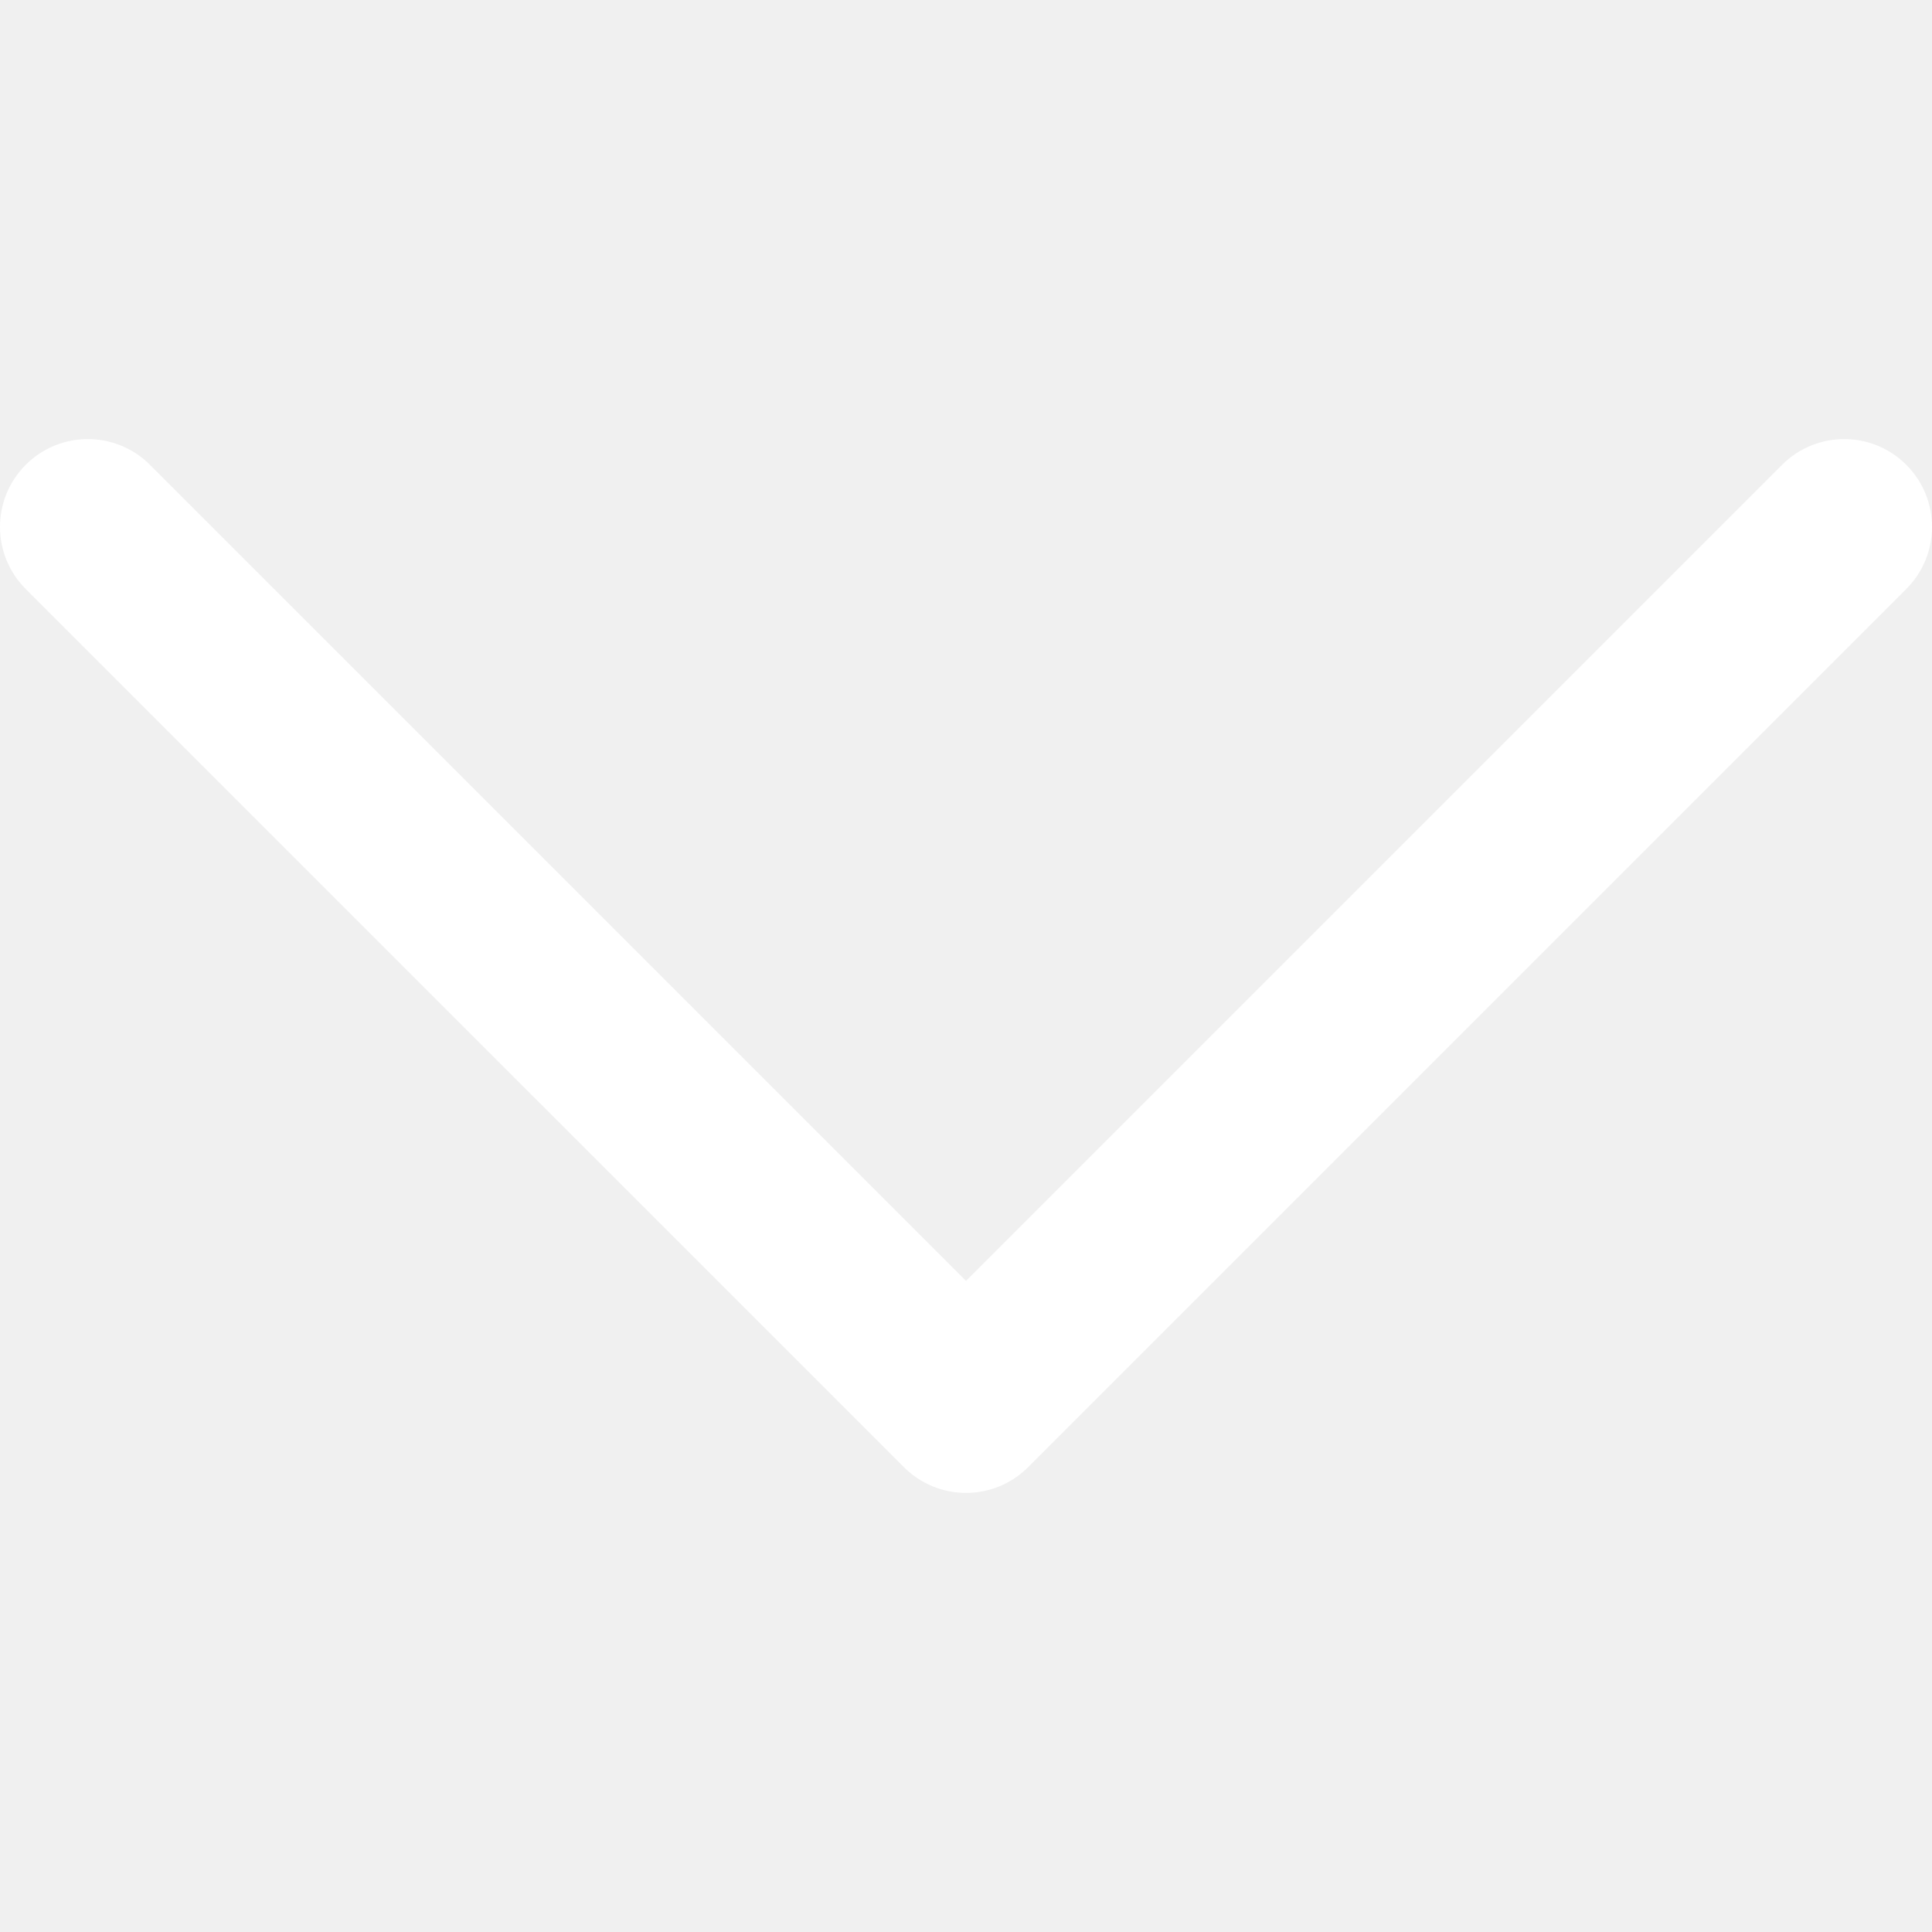
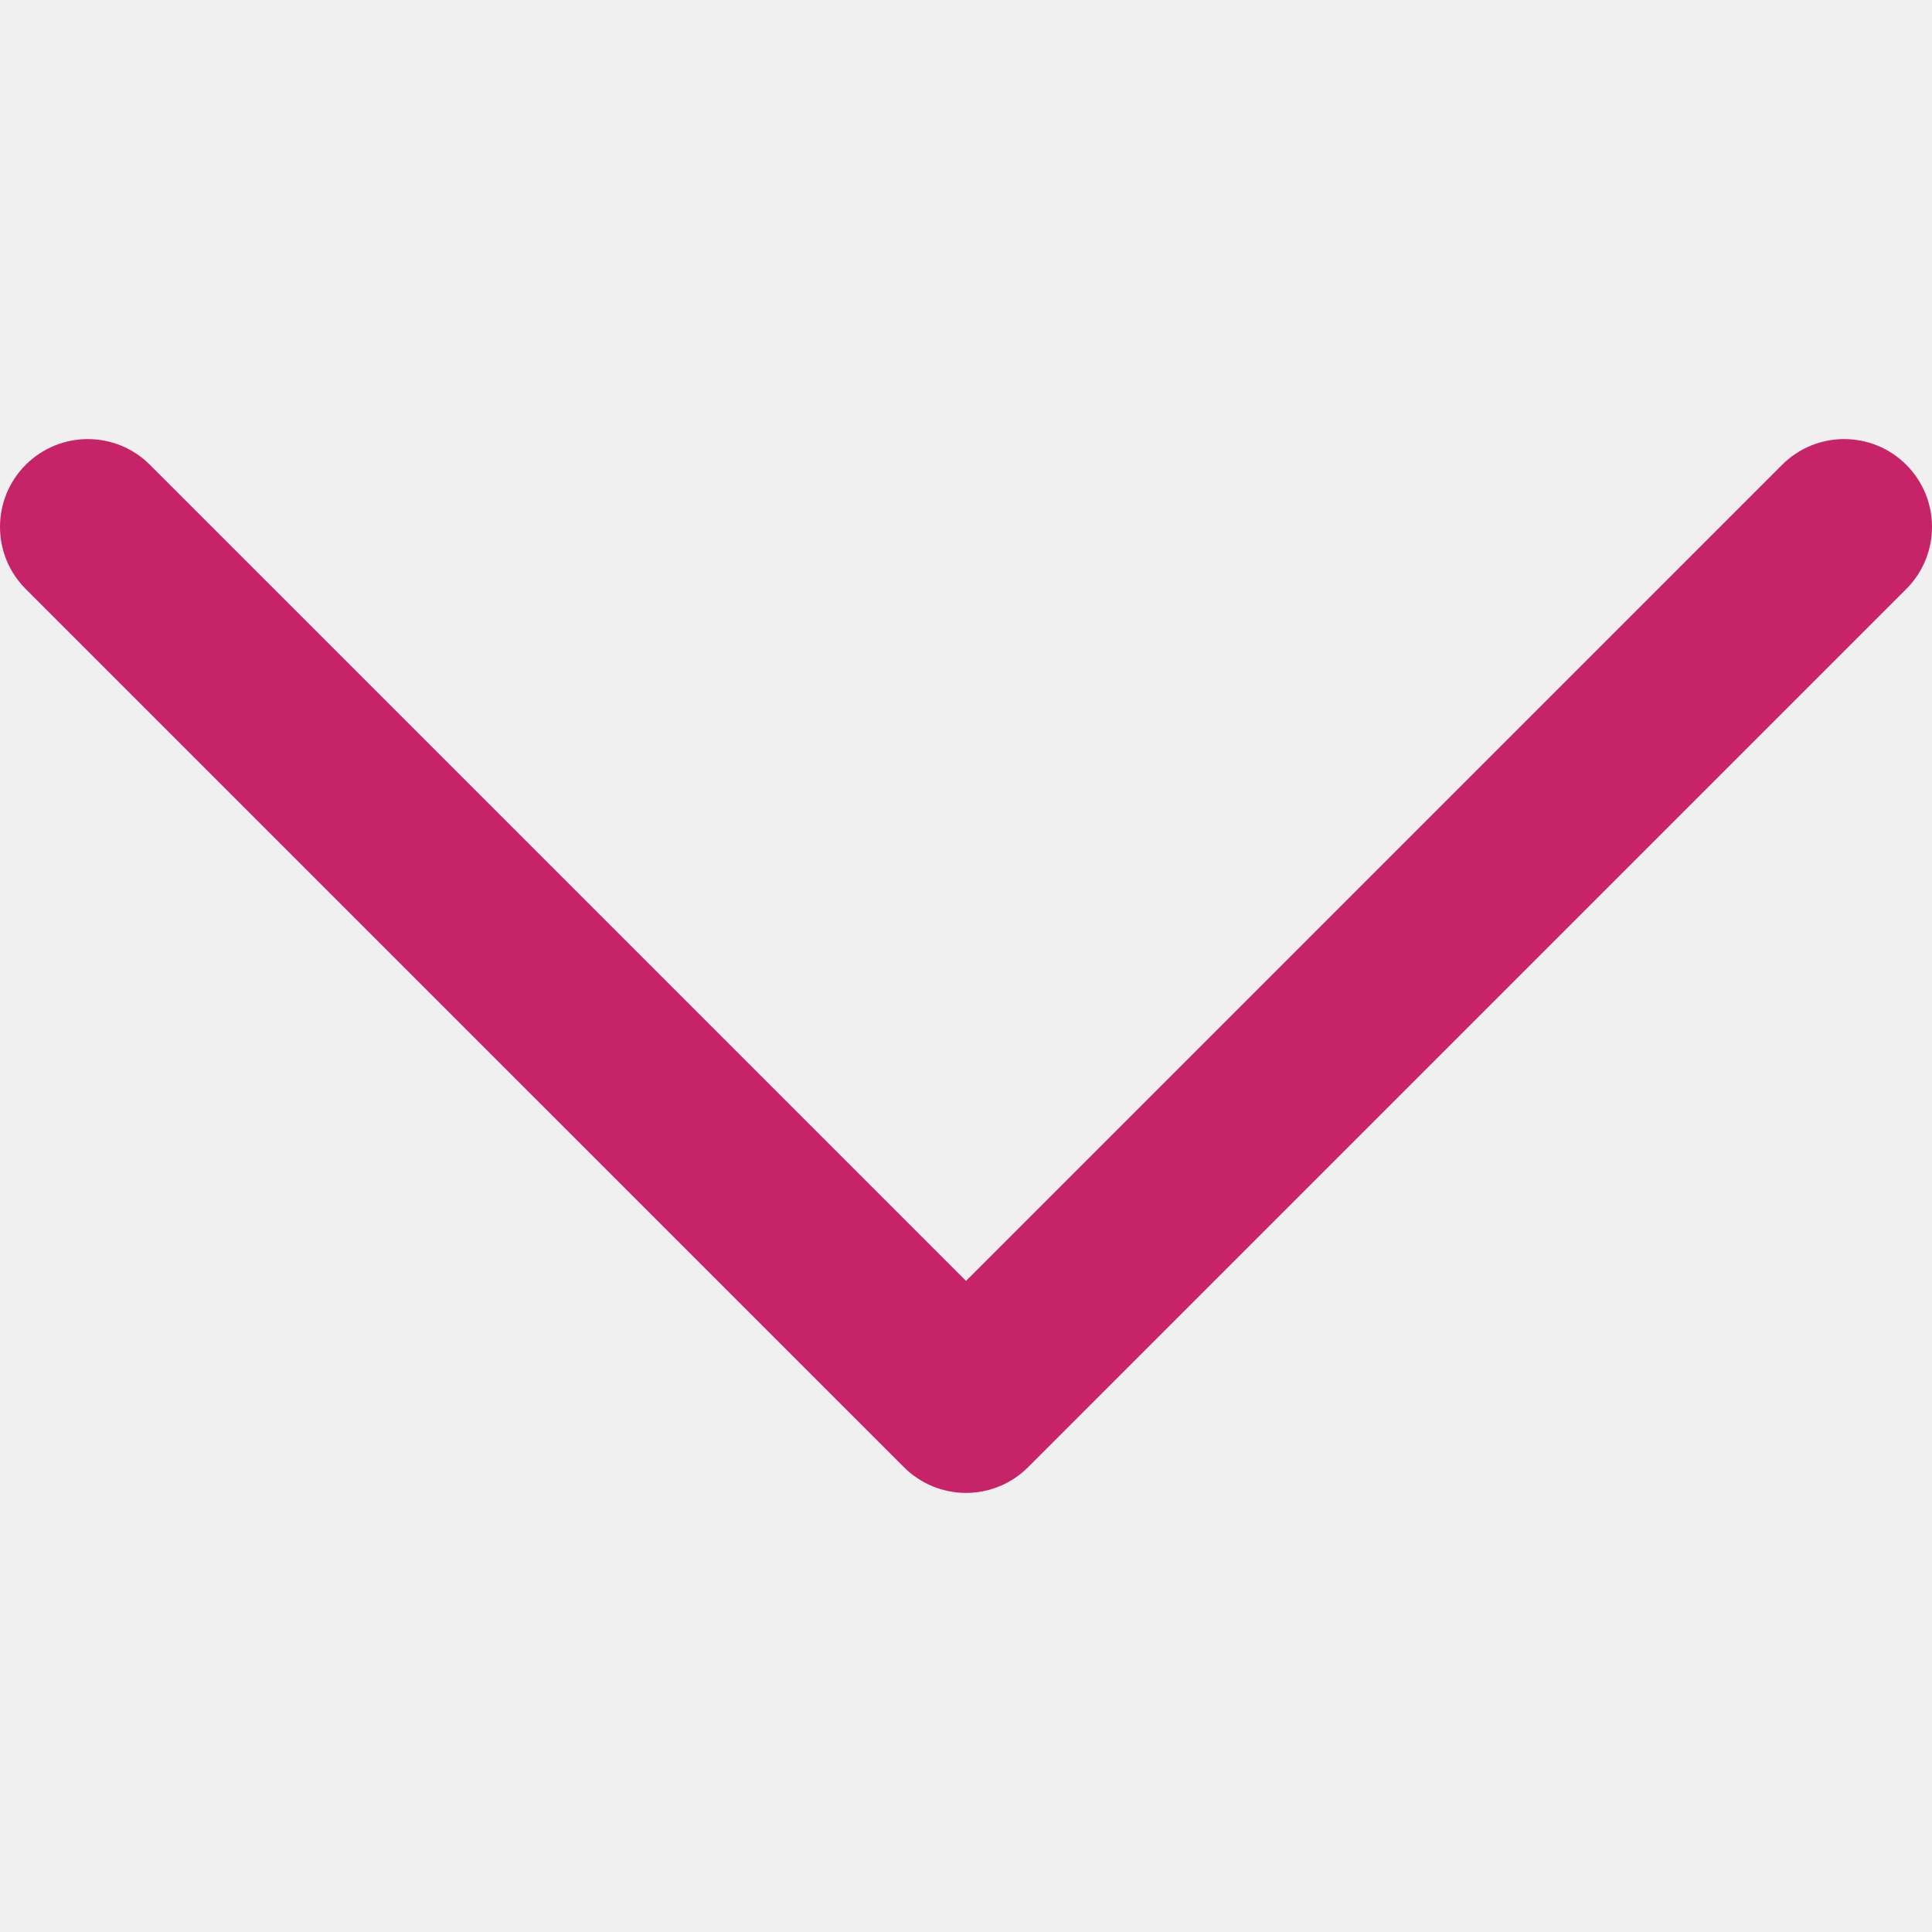
- <svg xmlns="http://www.w3.org/2000/svg" fill="white" height="800px" width="800px" version="1.1" id="Layer_1" viewBox="0 0 330 330" xml:space="preserve">
+ <svg xmlns="http://www.w3.org/2000/svg" fill="#C62368" height="800px" width="800px" version="1.1" id="Layer_1" viewBox="0 0 330 330" xml:space="preserve">
  <path id="XMLID_225_" d="M325.607,79.393c-5.857-5.857-15.355-5.858-21.213,0.001l-139.39,139.393L25.607,79.393  c-5.857-5.857-15.355-5.858-21.213,0.001c-5.858,5.858-5.858,15.355,0,21.213l150.004,150c2.813,2.813,6.628,4.393,10.606,4.393  s7.794-1.581,10.606-4.394l149.996-150C331.465,94.749,331.465,85.251,325.607,79.393z" />
</svg>
